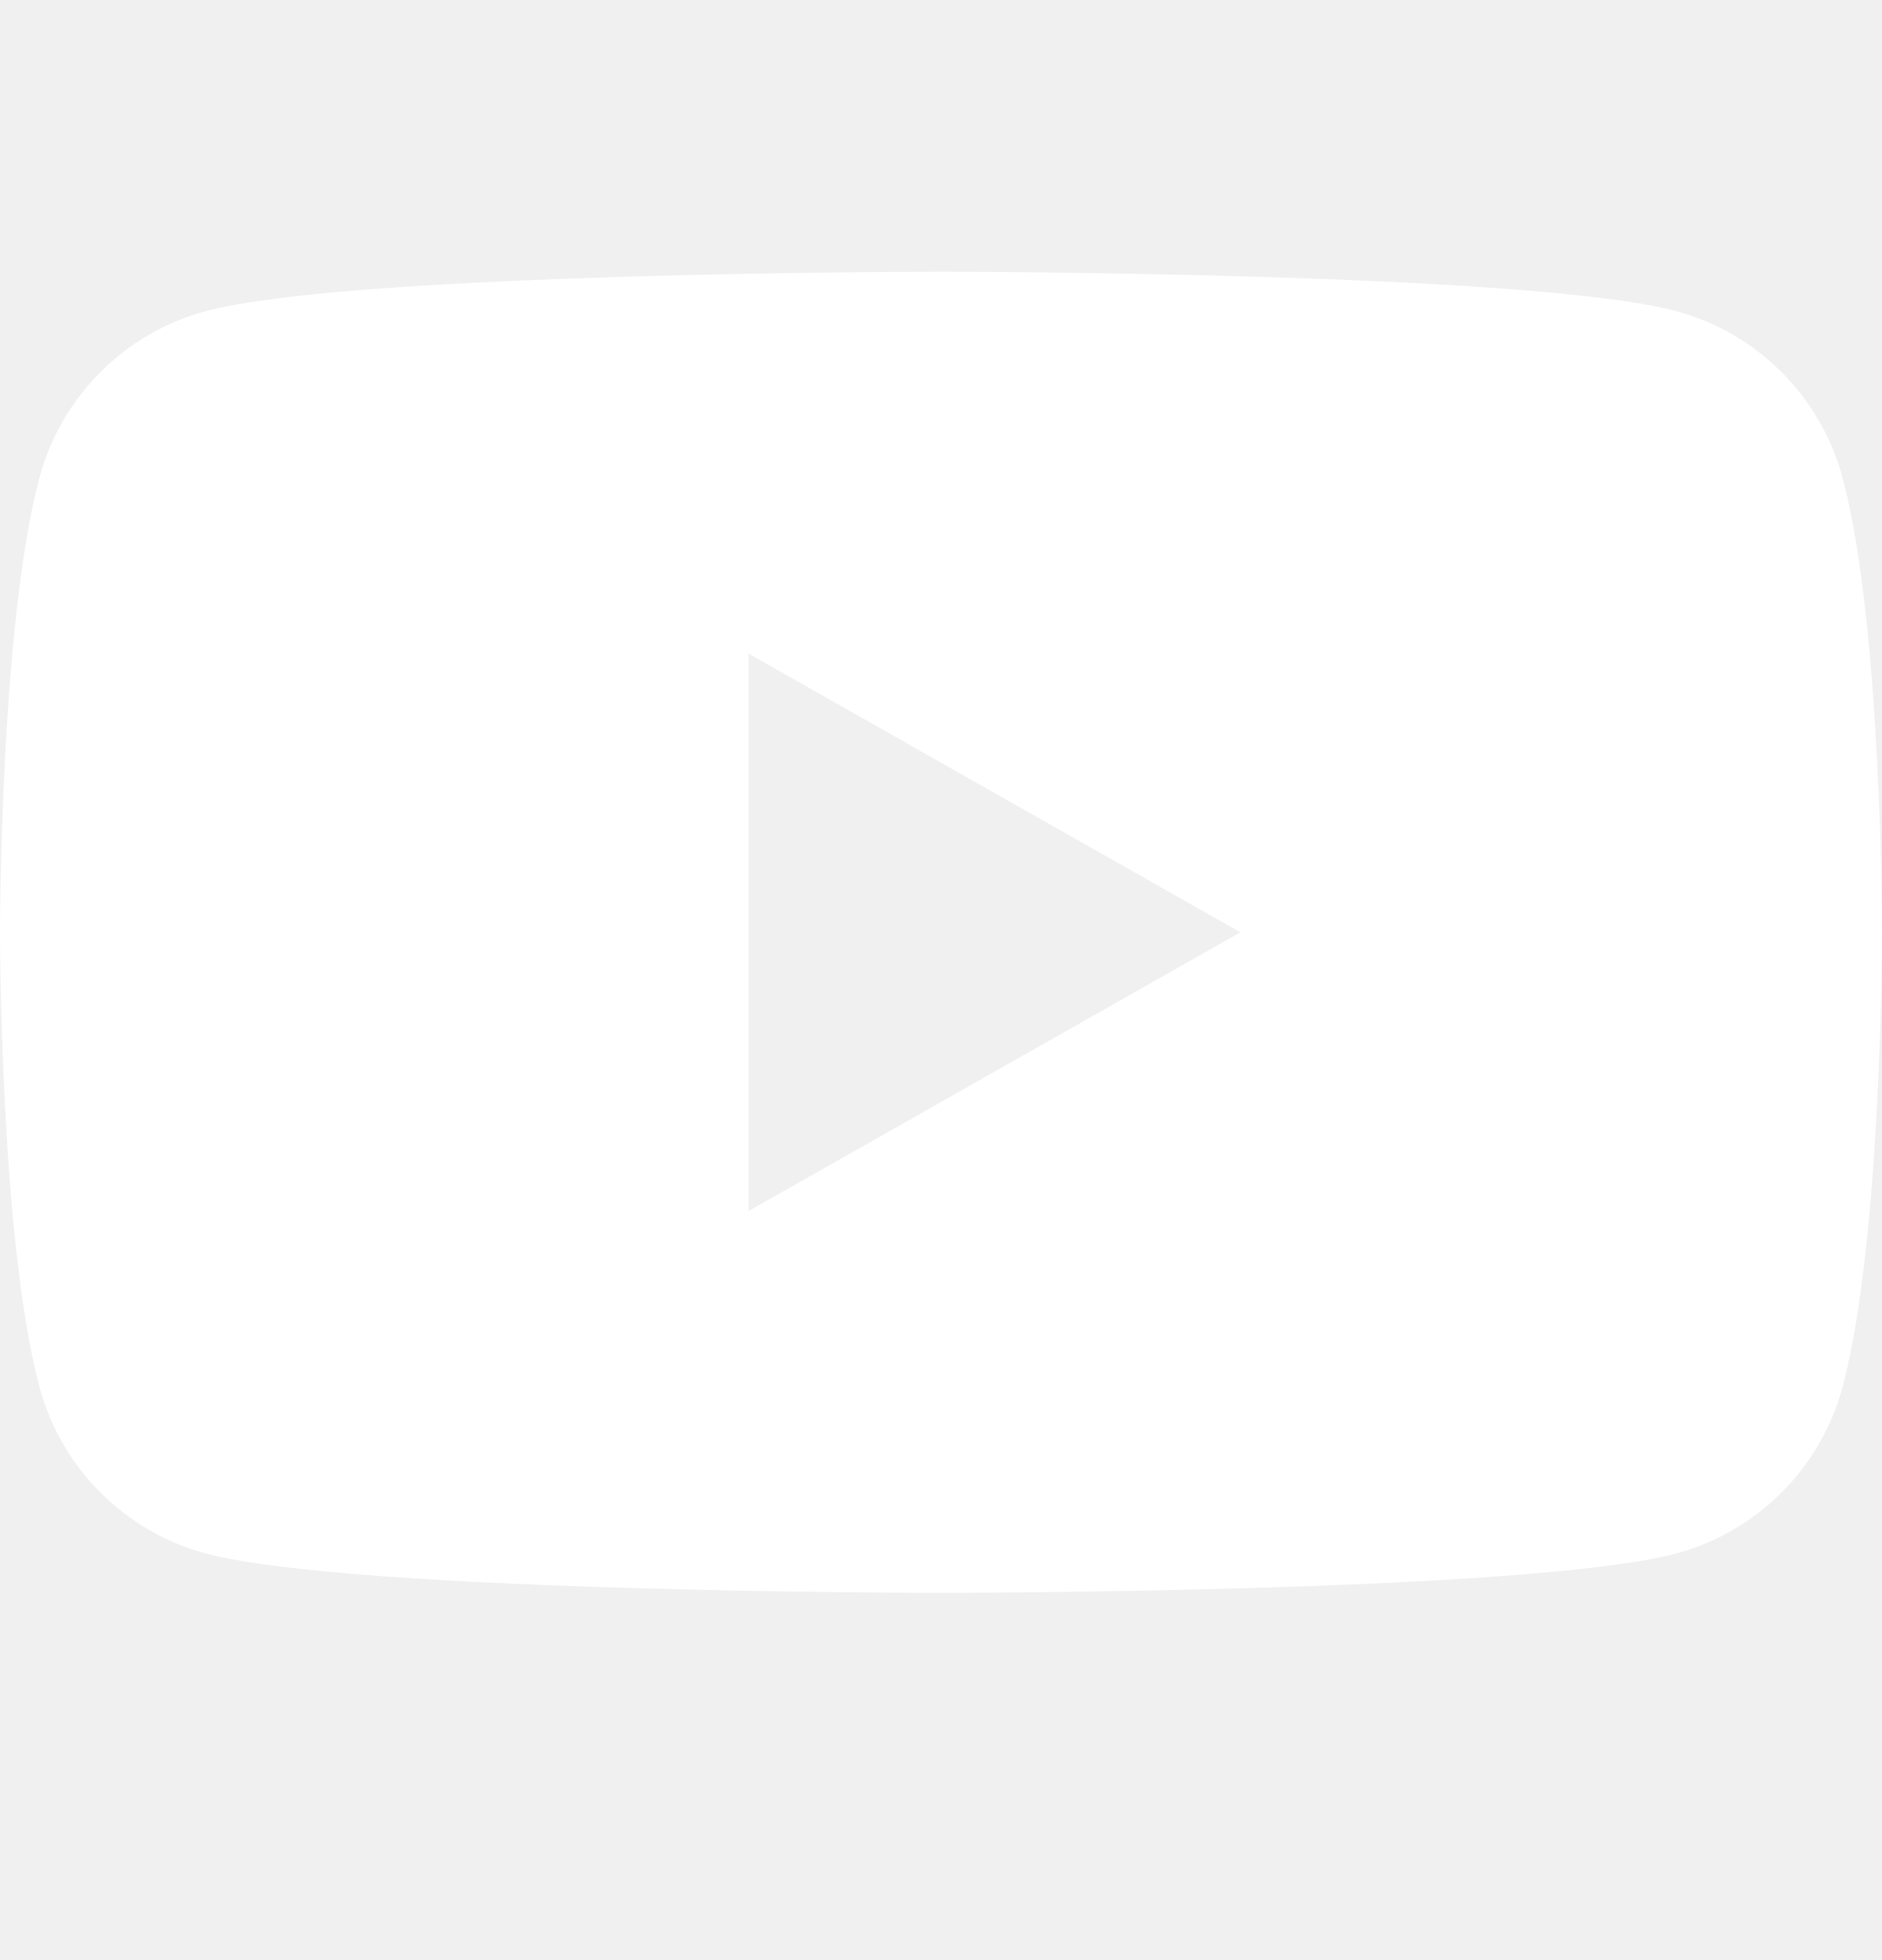
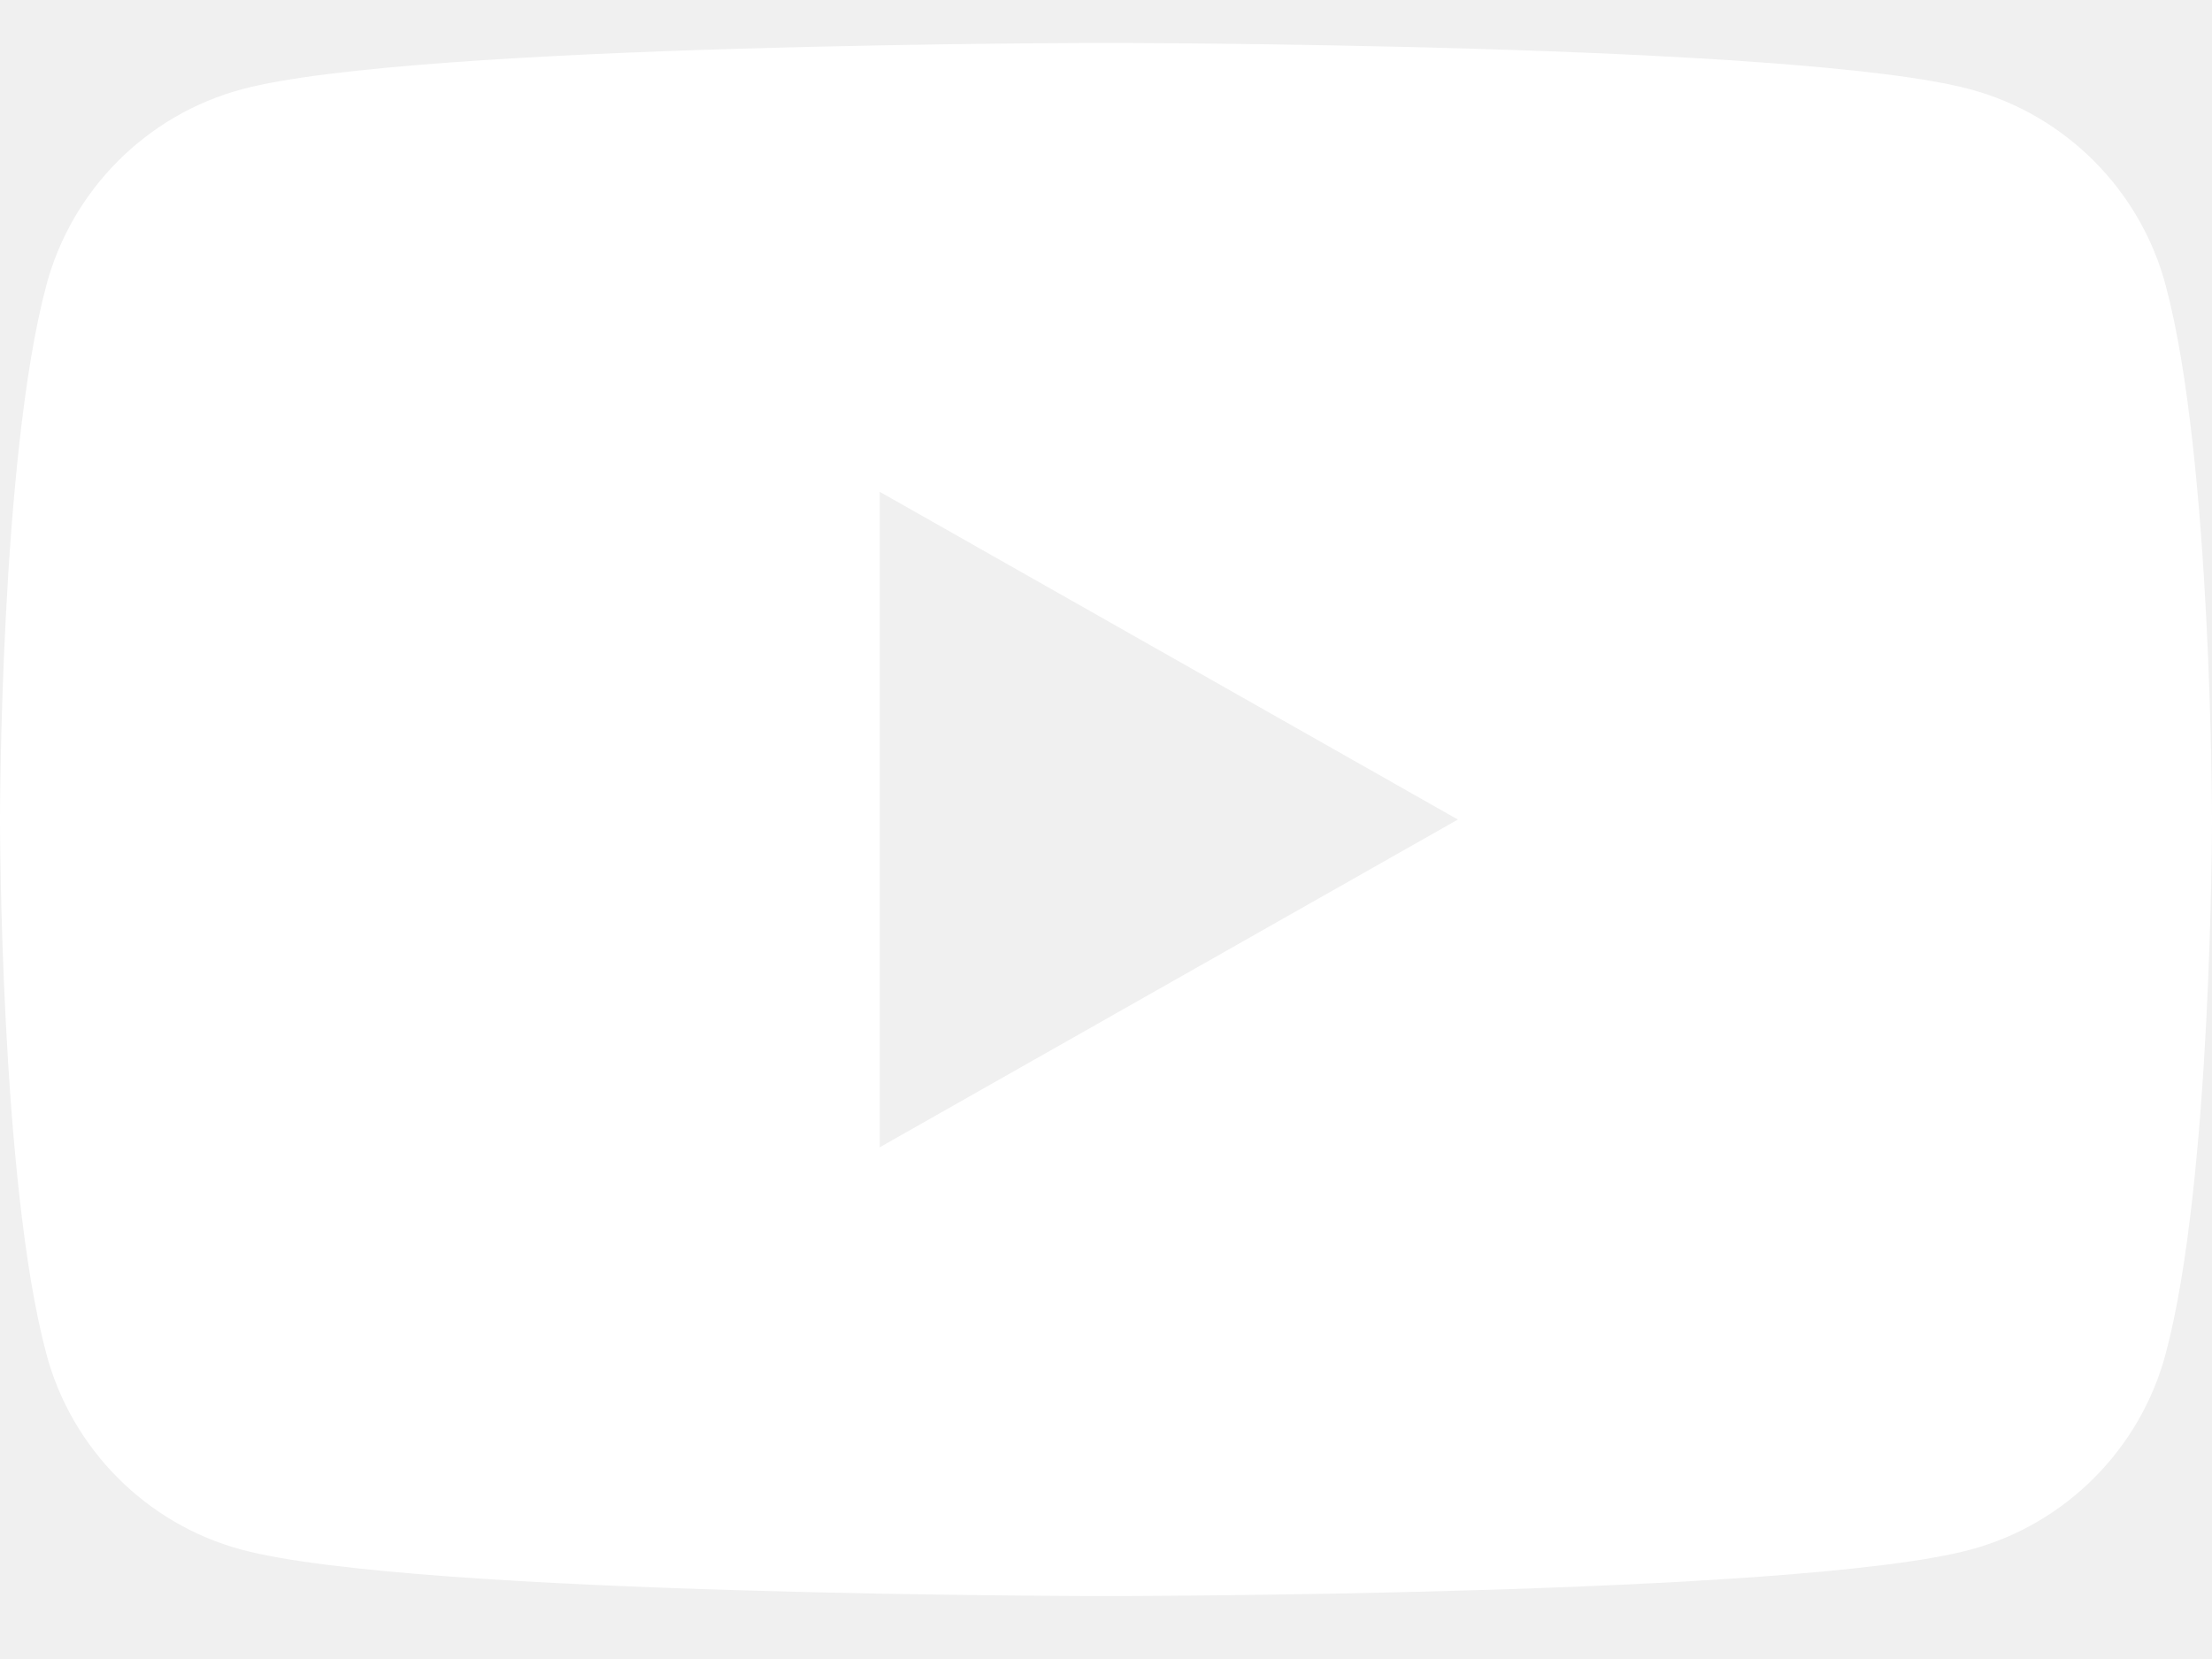
- <svg xmlns="http://www.w3.org/2000/svg" width="24" height="25" viewBox="0 0 24 25" fill="none">
-   <path fill-rule="evenodd" clip-rule="evenodd" d="M21.377 3.969C22.409 4.246 23.223 5.062 23.498 6.098C24 7.975 24 11.892 24 11.892C24 11.892 24 15.809 23.498 17.686C23.223 18.722 22.409 19.538 21.377 19.814C19.505 20.317 12 20.317 12 20.317C12 20.317 4.495 20.317 2.623 19.814C1.591 19.538 0.777 18.722 0.502 17.686C0 15.809 0 11.892 0 11.892C0 11.892 0 7.975 0.502 6.098C0.777 5.062 1.591 4.246 2.623 3.969C4.495 3.466 12 3.466 12 3.466C12 3.466 19.505 3.466 21.377 3.969ZM15.818 11.892L9.545 15.448V8.336L15.818 11.892Z" fill="white" />
+ <svg xmlns="http://www.w3.org/2000/svg" width="24" height="18" viewBox="0 0 24 18" fill="none">
+   <path fill-rule="evenodd" clip-rule="evenodd" d="M21.377 0.969C22.409 1.246 23.223 2.062 23.498 3.098C24 4.975 24 8.892 24 8.892C24 8.892 24 12.809 23.498 14.686C23.223 15.722 22.409 16.538 21.377 16.814C19.505 17.317 12 17.317 12 17.317C12 17.317 4.495 17.317 2.623 16.814C1.591 16.538 0.777 15.722 0.502 14.686C0 12.809 0 8.892 0 8.892C0 8.892 0 4.975 0.502 3.098C0.777 2.062 1.591 1.246 2.623 0.969C4.495 0.466 12 0.466 12 0.466C12 0.466 19.505 0.466 21.377 0.969ZM15.818 8.892L9.545 12.448V5.336L15.818 8.892Z" fill="white" />
</svg>
